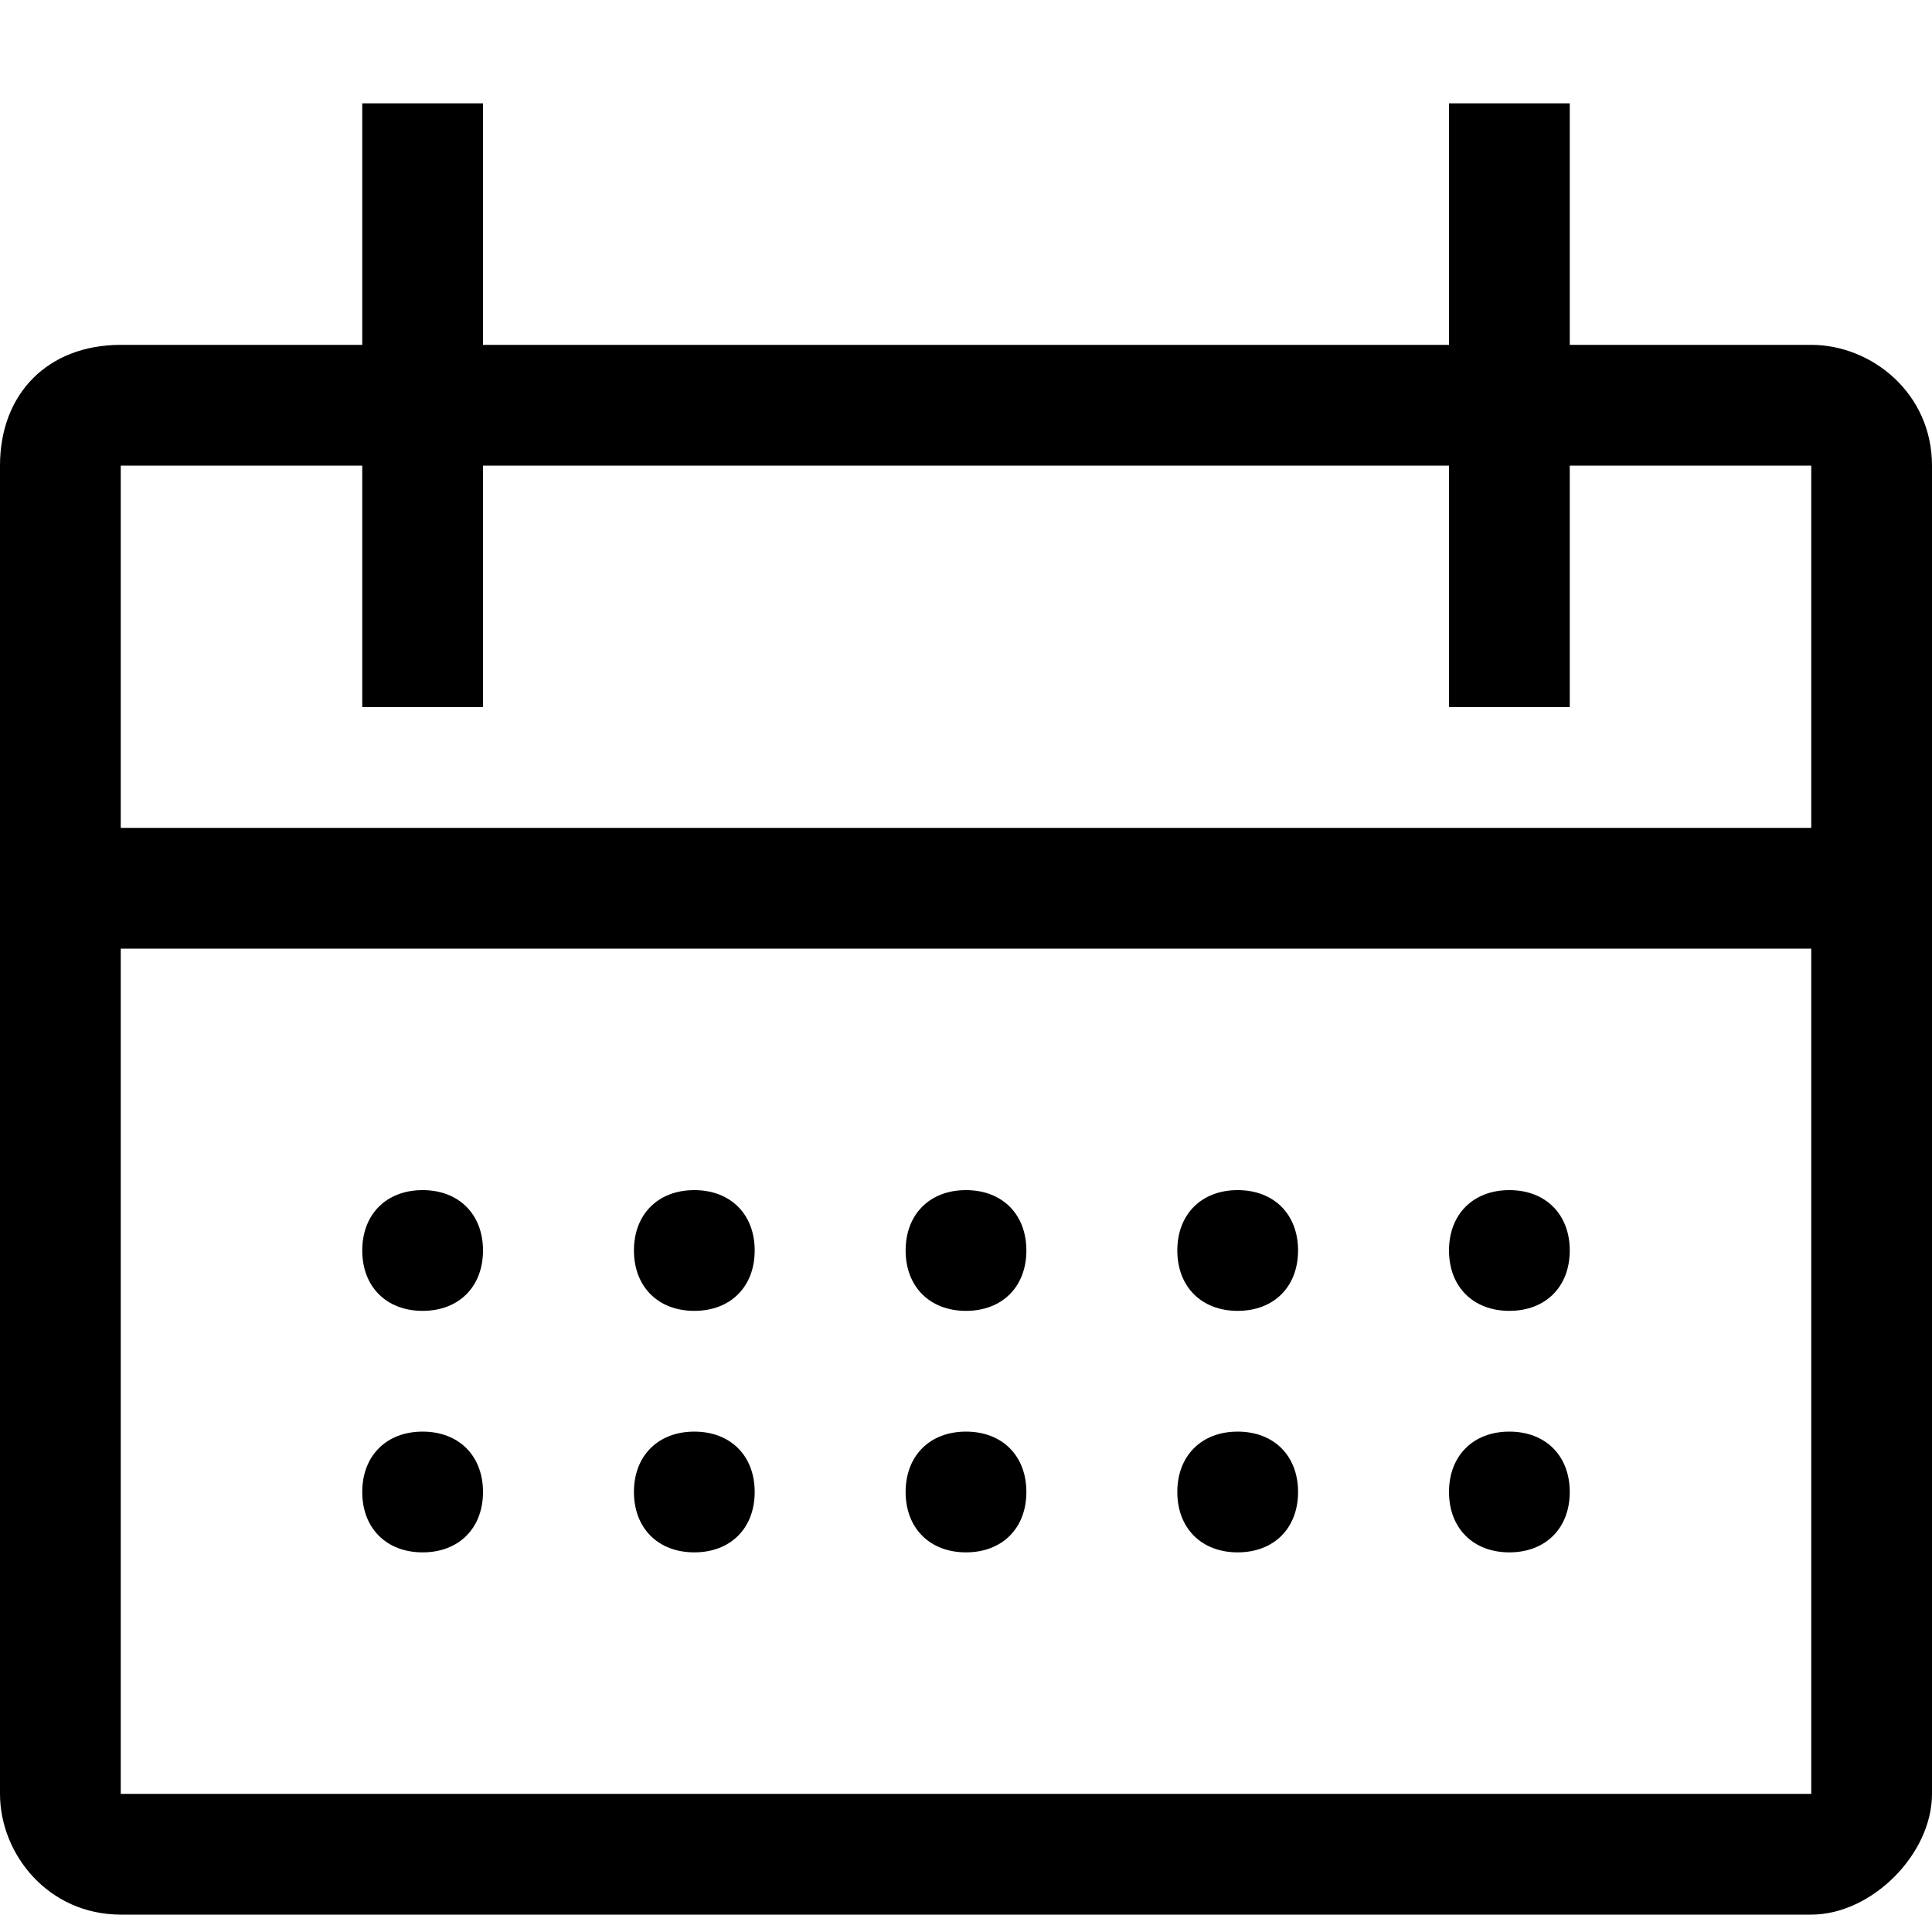
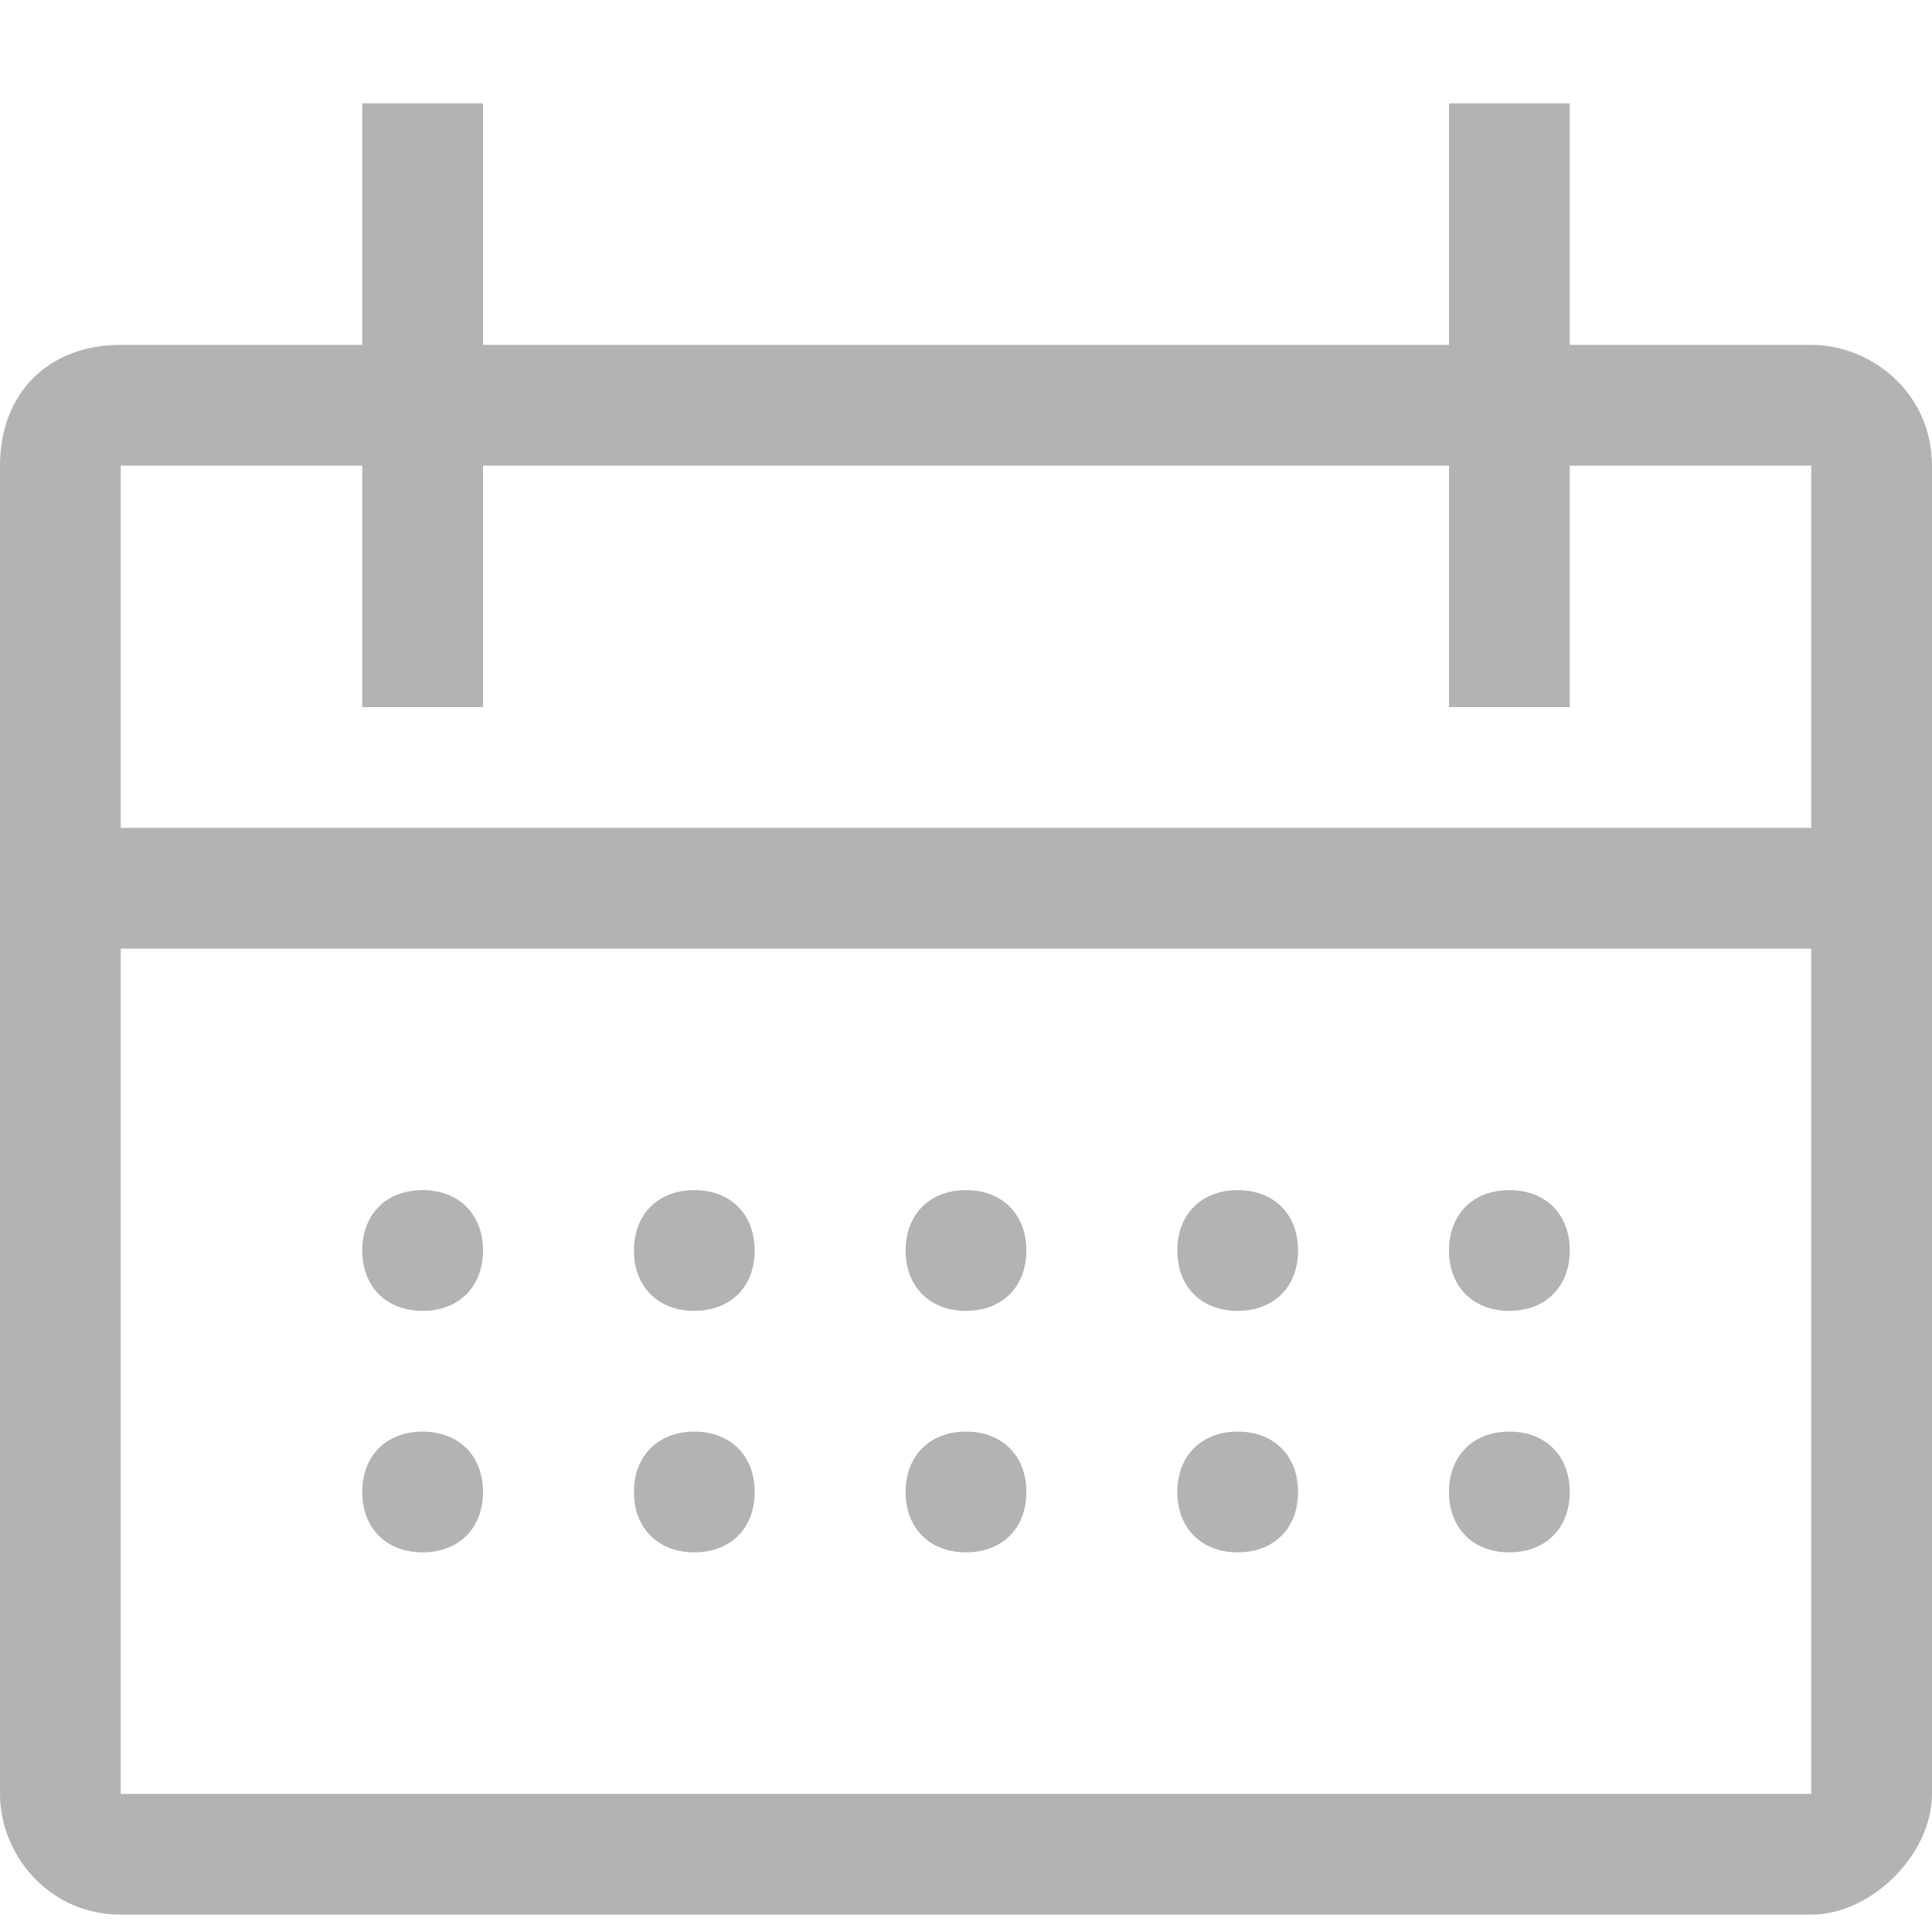
<svg xmlns="http://www.w3.org/2000/svg" width="16" height="16" fill="none" viewBox="0 0 16 16">
-   <path fill="#000" d="M5.75 10.856c.3 0 .5-.2.5-.5s-.2-.5-.5-.5-.5.2-.5.5.2.5.5.5Z" />
-   <path fill="#000" d="M15 2.856h-2v-2h-1v2H4v-2H3v2H1c-.6 0-1 .4-1 1v11c0 .5.4 1 1 1h14c.5 0 1-.5 1-1v-11c0-.6-.5-1-1-1Zm0 12H1v-7h14v7Zm-14-8v-3h2v2h1v-2h8v2h1v-2h2v3H1Z" />
-   <path fill="#000" d="M8 10.856c.3 0 .5-.2.5-.5s-.2-.5-.5-.5-.5.2-.5.5.2.5.5.5ZM10.25 10.856c.3 0 .5-.2.5-.5s-.2-.5-.5-.5-.5.2-.5.5.2.5.5.5ZM5.75 11.856c-.3 0-.5.2-.5.5s.2.5.5.5.5-.2.5-.5-.2-.5-.5-.5ZM3.5 10.856c.3 0 .5-.2.5-.5s-.2-.5-.5-.5-.5.2-.5.5.2.5.5.5ZM3.5 11.856c-.3 0-.5.2-.5.5s.2.5.5.5.5-.2.5-.5-.2-.5-.5-.5ZM8 11.856c-.3 0-.5.2-.5.5s.2.5.5.5.5-.2.5-.5-.2-.5-.5-.5ZM10.25 11.856c-.3 0-.5.2-.5.5s.2.5.5.5.5-.2.5-.5-.2-.5-.5-.5ZM12.5 10.856c.3 0 .5-.2.5-.5s-.2-.5-.5-.5-.5.2-.5.5.2.5.5.5ZM12.5 11.856c-.3 0-.5.2-.5.5s.2.5.5.5.5-.2.5-.5-.2-.5-.5-.5Z" />
+   <path fill="#000" fill-opacity=".3" d="M5.75 10.856c.3 0 .5-.2.5-.5s-.2-.5-.5-.5-.5.2-.5.5.2.5.5.5Z" />
+   <path fill="#000" fill-opacity=".3" d="M15 2.856h-2v-2h-1v2H4v-2H3v2H1c-.6 0-1 .4-1 1v11c0 .5.4 1 1 1h14c.5 0 1-.5 1-1v-11c0-.6-.5-1-1-1Zm0 12H1v-7h14v7Zm-14-8v-3h2v2h1v-2h8v2h1v-2h2v3H1Z" />
+   <path fill="#000" fill-opacity=".3" d="M8 10.856c.3 0 .5-.2.5-.5s-.2-.5-.5-.5-.5.2-.5.5.2.5.5.5ZM10.25 10.856c.3 0 .5-.2.5-.5s-.2-.5-.5-.5-.5.2-.5.5.2.5.5.5ZM5.75 11.856c-.3 0-.5.2-.5.5s.2.5.5.5.5-.2.5-.5-.2-.5-.5-.5ZM3.5 10.856c.3 0 .5-.2.5-.5s-.2-.5-.5-.5-.5.2-.5.5.2.5.5.5ZM3.5 11.856c-.3 0-.5.2-.5.5s.2.5.5.5.5-.2.5-.5-.2-.5-.5-.5ZM8 11.856c-.3 0-.5.2-.5.5s.2.5.5.5.5-.2.5-.5-.2-.5-.5-.5ZM10.25 11.856c-.3 0-.5.2-.5.5s.2.5.5.5.5-.2.5-.5-.2-.5-.5-.5ZM12.5 10.856c.3 0 .5-.2.5-.5s-.2-.5-.5-.5-.5.2-.5.5.2.5.5.5ZM12.5 11.856c-.3 0-.5.2-.5.5s.2.5.5.5.5-.2.5-.5-.2-.5-.5-.5Z" />
</svg>
